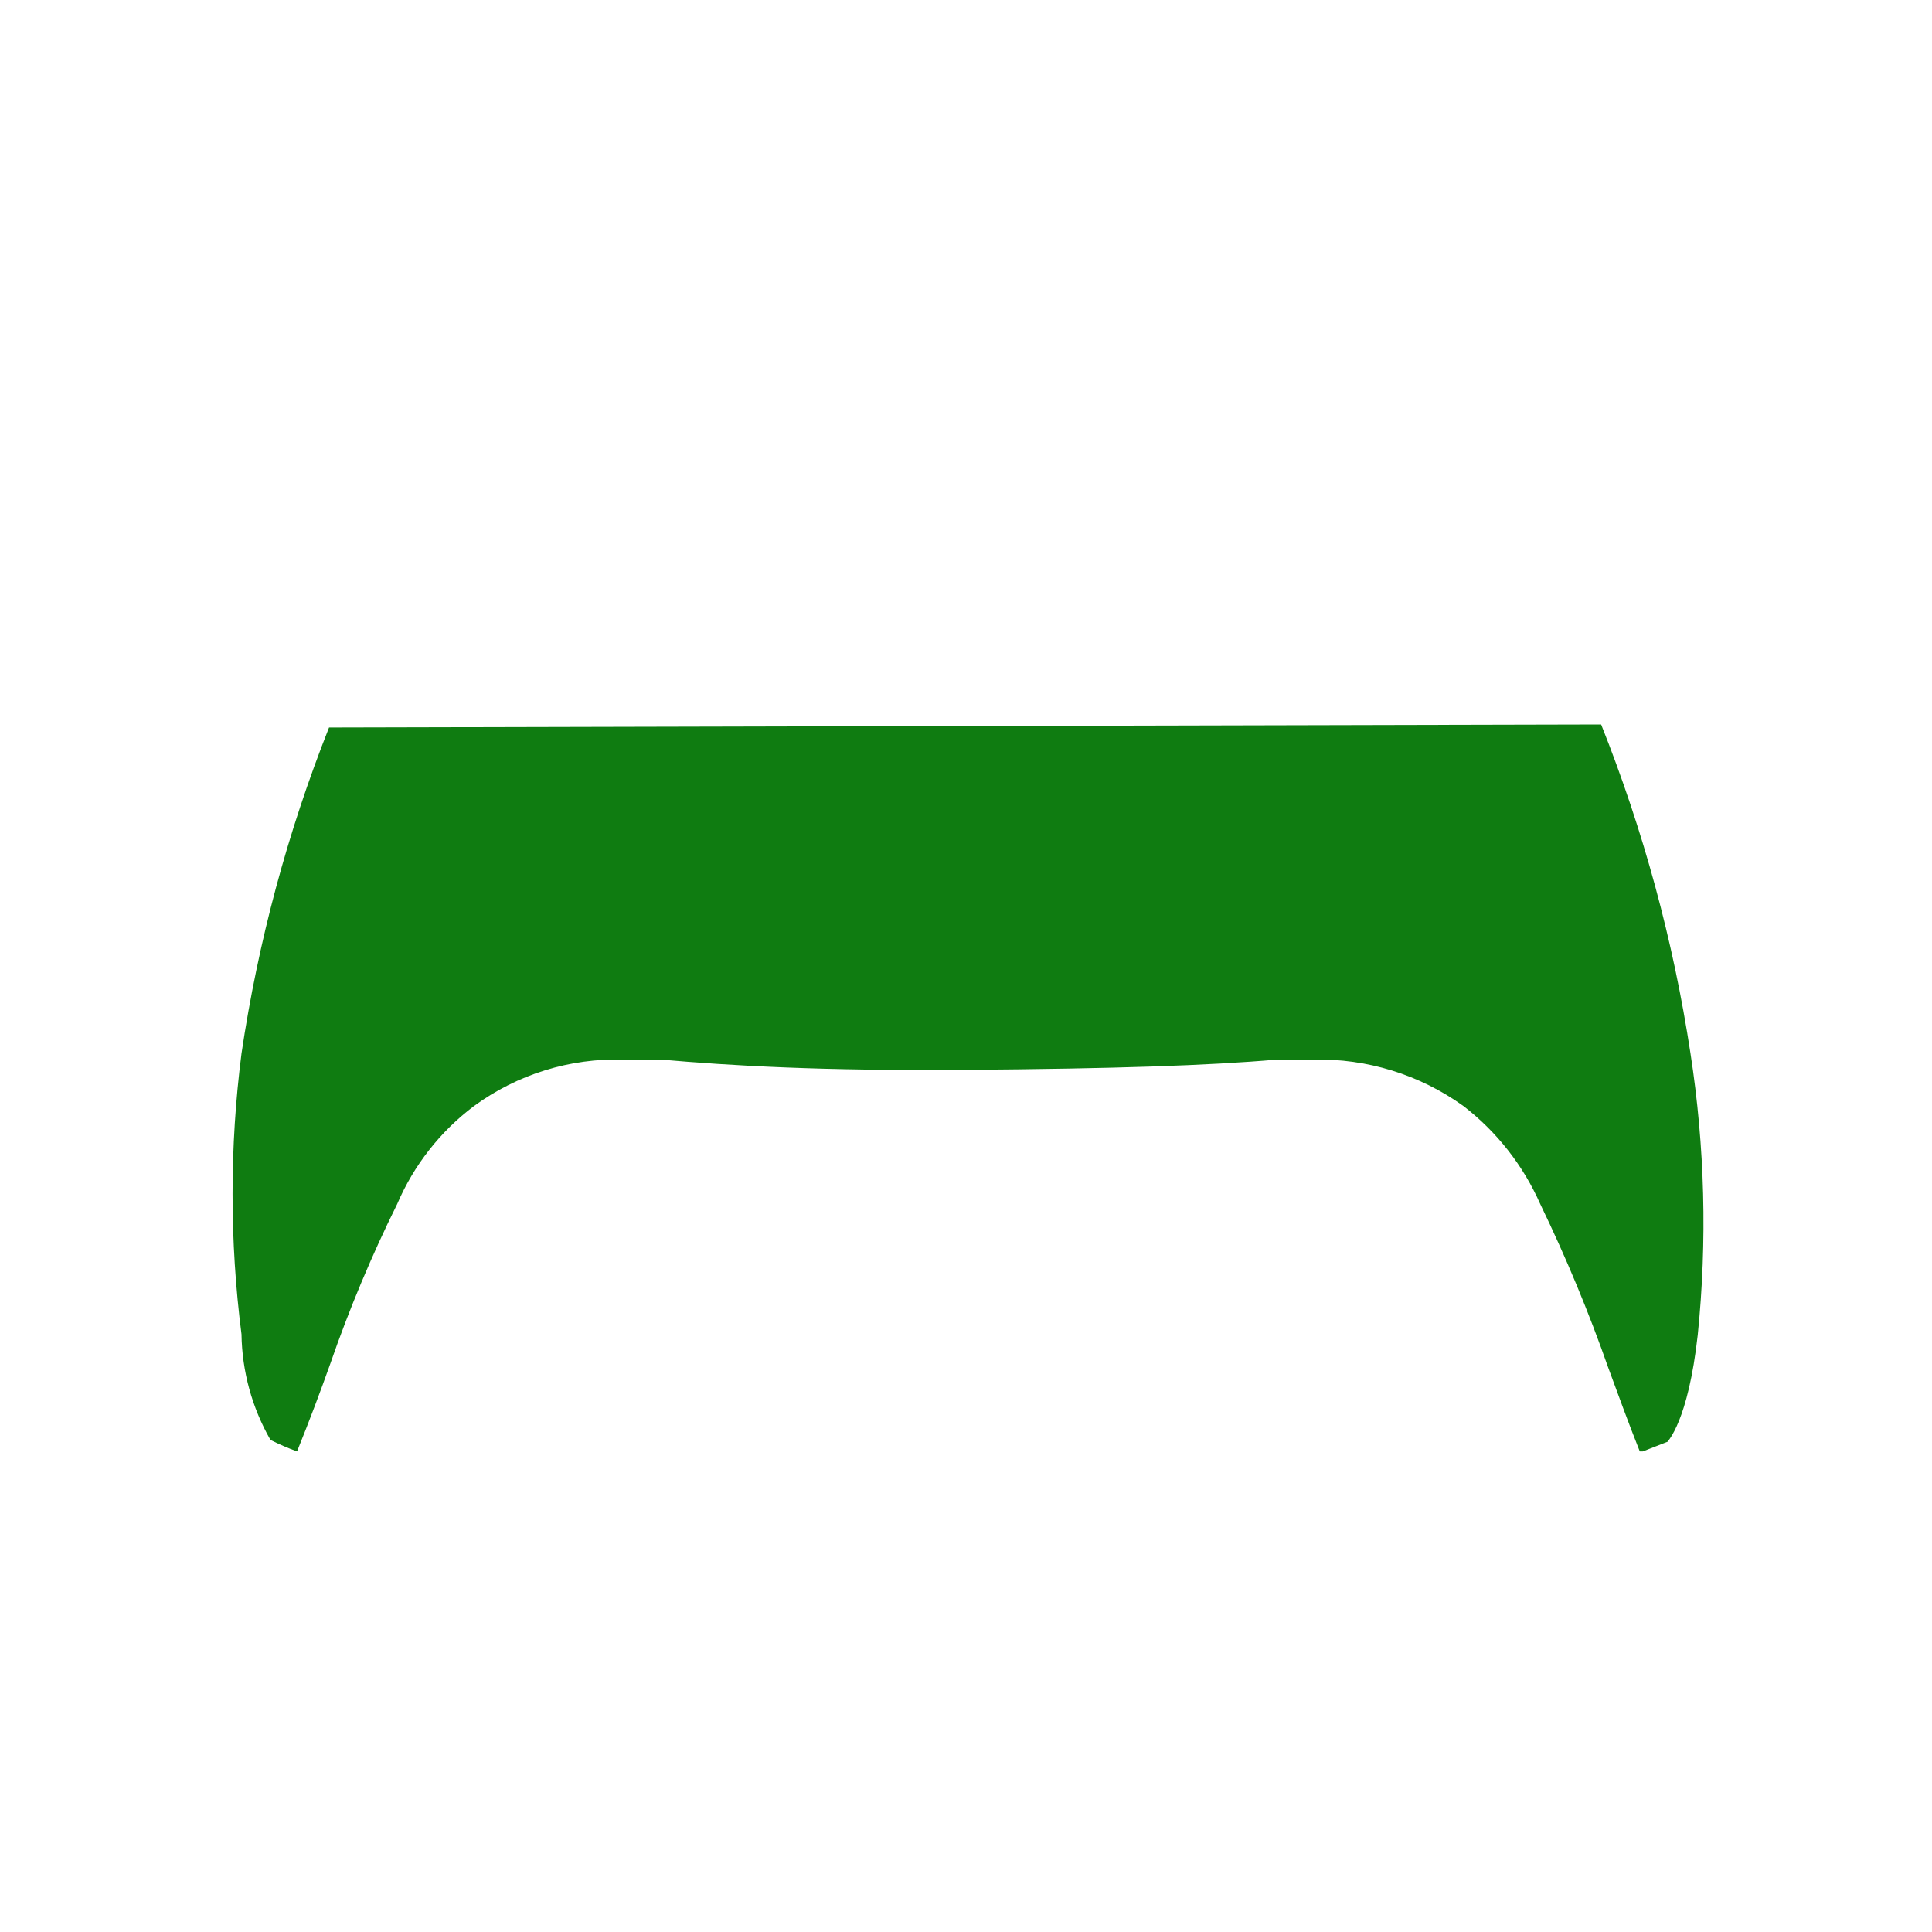
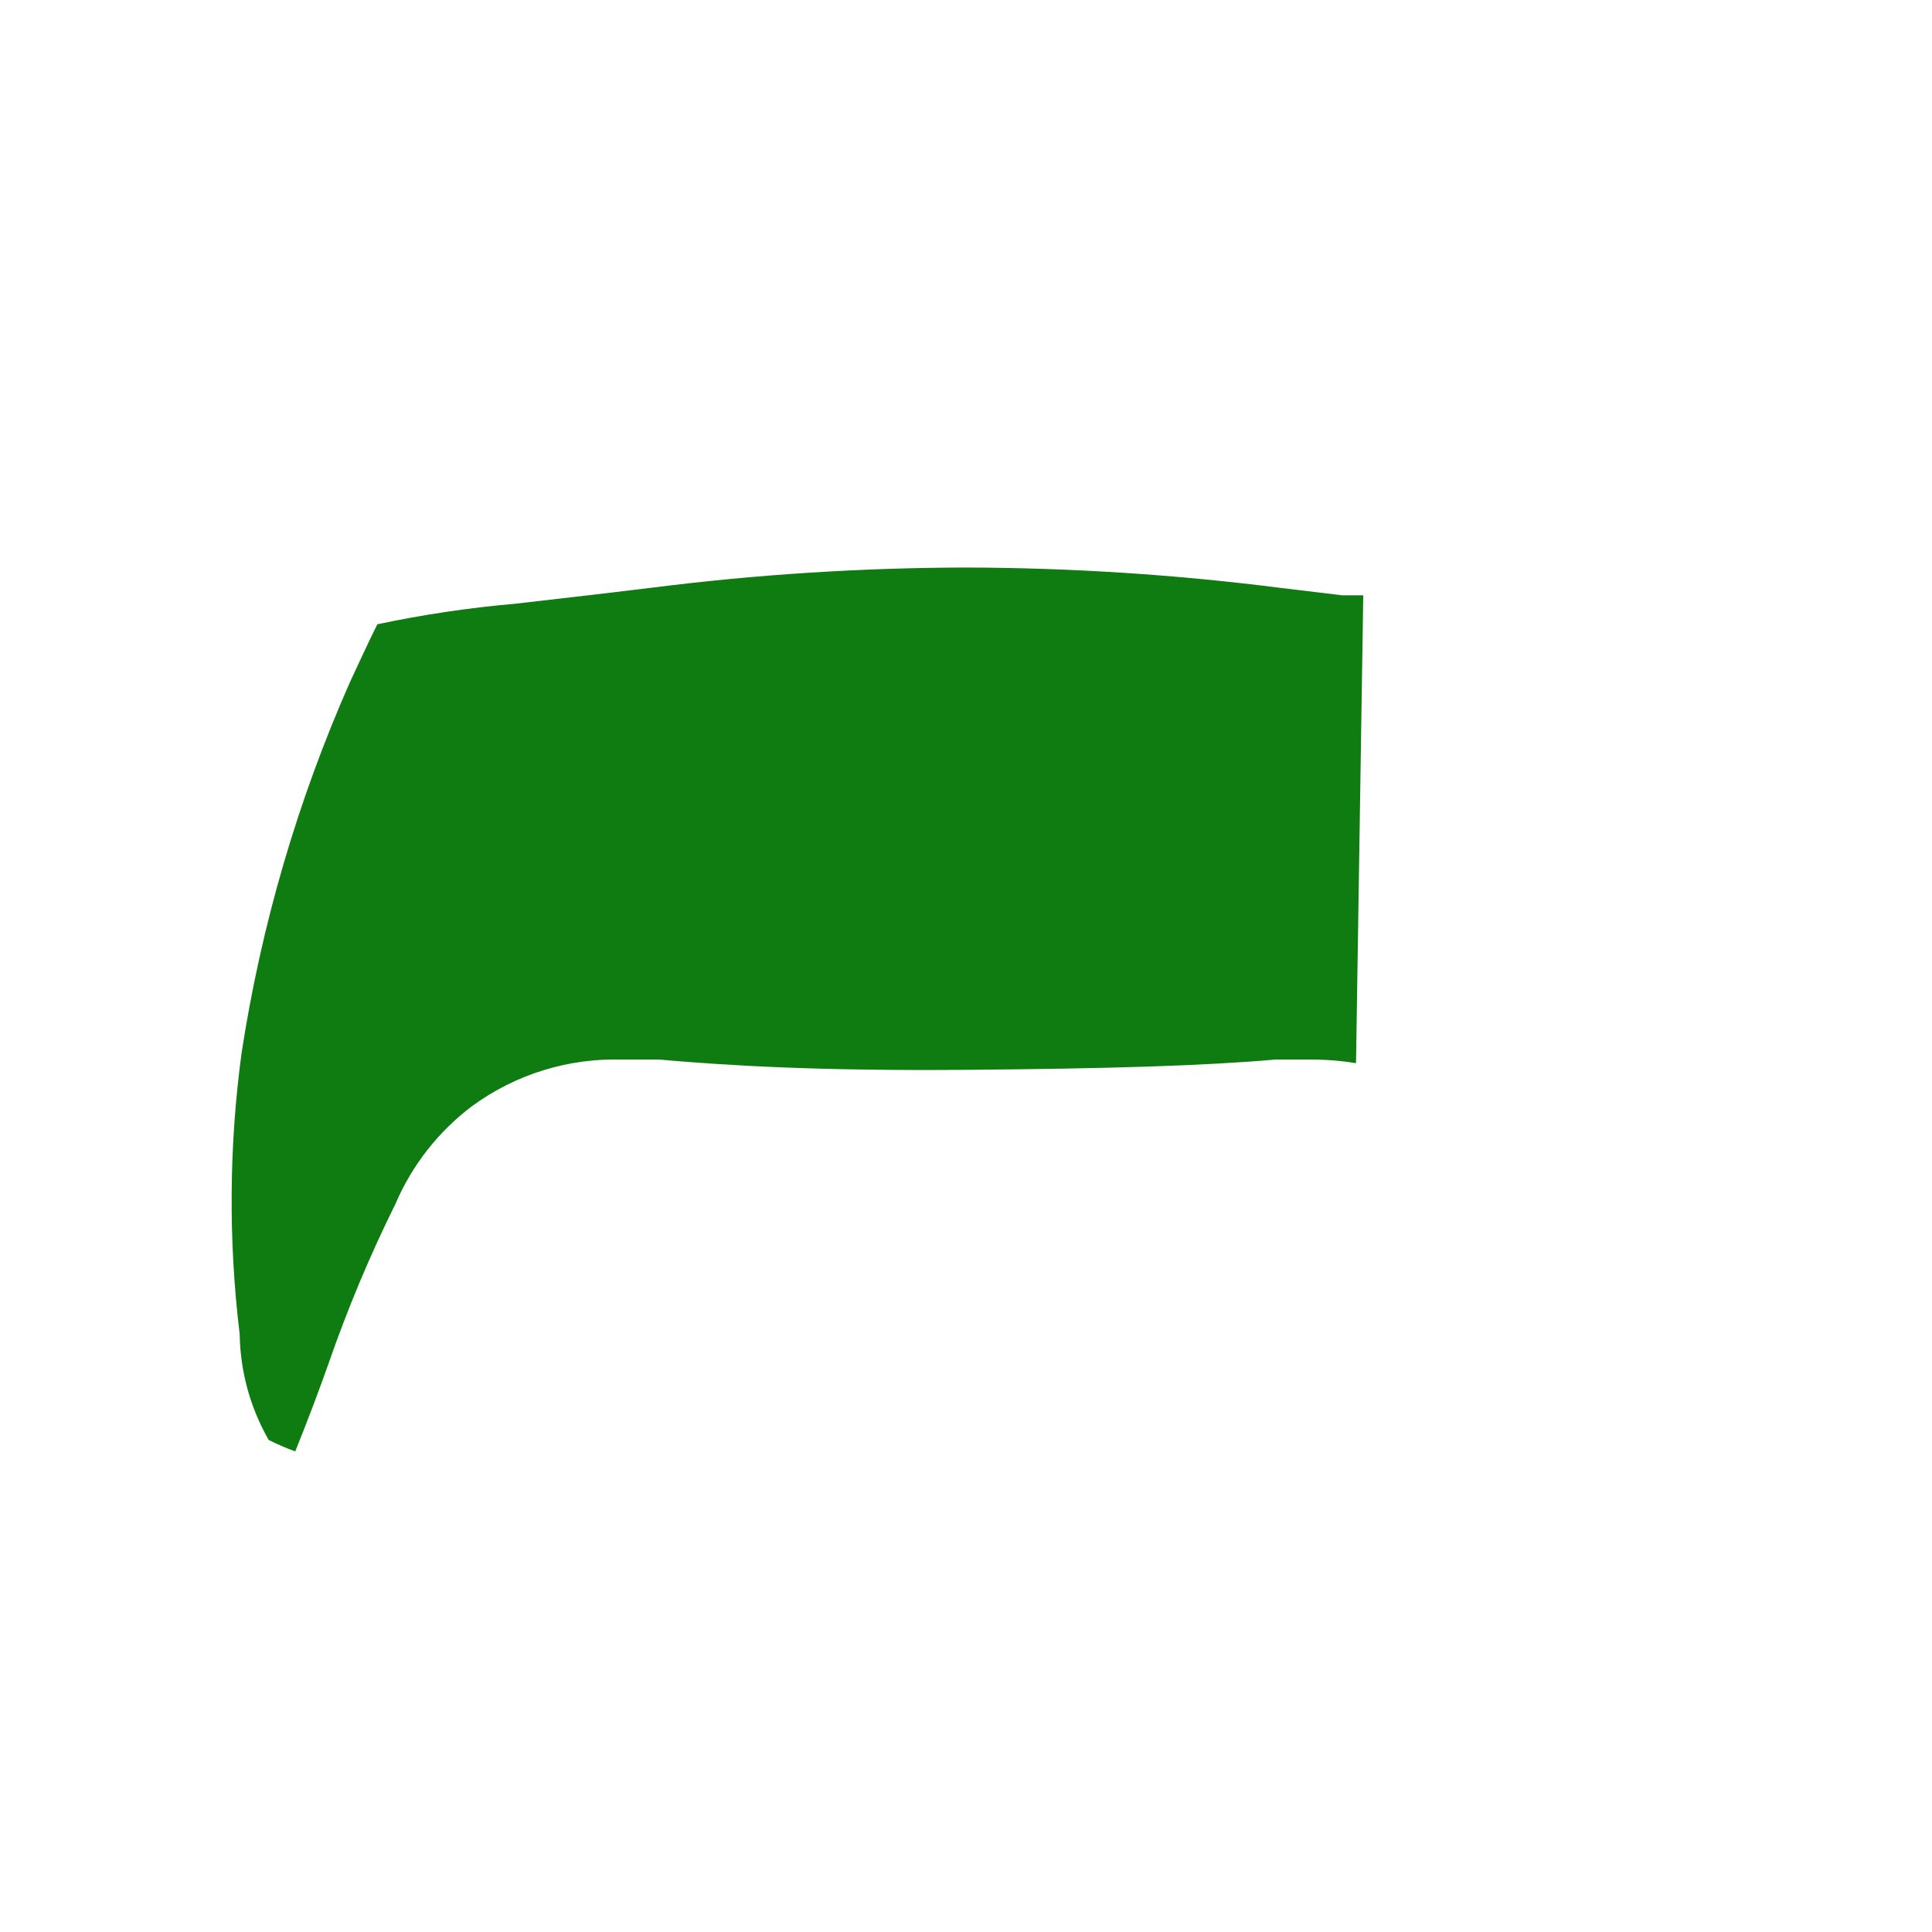
<svg xmlns="http://www.w3.org/2000/svg" id="_75" data-name="75" viewBox="0 0 32 32">
  <defs>
    <style>.cls-1{fill:#0f7c11;}</style>
  </defs>
-   <path class="cls-1" d="M26.52,12A24.76,24.76,0,0,1,28,17.45a18.34,18.34,0,0,1,.12,4.66c-.16,1.44-.5,1.76-.5,1.77l-.41.16-.05,0v0c-.2-.5-.36-.95-.52-1.38a26,26,0,0,0-1.13-2.72,4.18,4.18,0,0,0-1.27-1.62,4.1,4.1,0,0,0-2.49-.77c-.23,0-.44,0-.6,0-1.15.1-2.68.15-5.12.17s-3.94-.07-5.08-.17c-.19,0-.39,0-.62,0a4,4,0,0,0-2.48.77,4,4,0,0,0-1.27,1.62,22.68,22.68,0,0,0-1.11,2.65c-.16.45-.34.93-.55,1.45v0h0a4.08,4.08,0,0,1-.44-.19h0a3.63,3.63,0,0,1-.48-1.75A18.34,18.34,0,0,1,4,17.45a24.39,24.39,0,0,1,1.45-5.4" />
+   <path class="cls-1" d="M22.46,17.61a4.44,4.44,0,0,0-.74-.06c-.23,0-.44,0-.6,0-1.15.1-2.68.15-5.12.17s-3.94-.07-5.08-.17c-.19,0-.39,0-.62,0a4,4,0,0,0-2.48.77,4,4,0,0,0-1.27,1.62,22.68,22.68,0,0,0-1.11,2.65c-.16.45-.34.93-.55,1.45v0h0a4.08,4.08,0,0,1-.44-.19h0a3.63,3.63,0,0,1-.48-1.75A18.34,18.34,0,0,1,4,17.45,24.33,24.33,0,0,1,5.8,11.29c.14-.3.3-.65.45-.95A19,19,0,0,1,8.53,10l1.3-.15,1-.12A42.06,42.06,0,0,1,16,9.4a42,42,0,0,1,5.23.34l1,.12.35,0" />
</svg>
